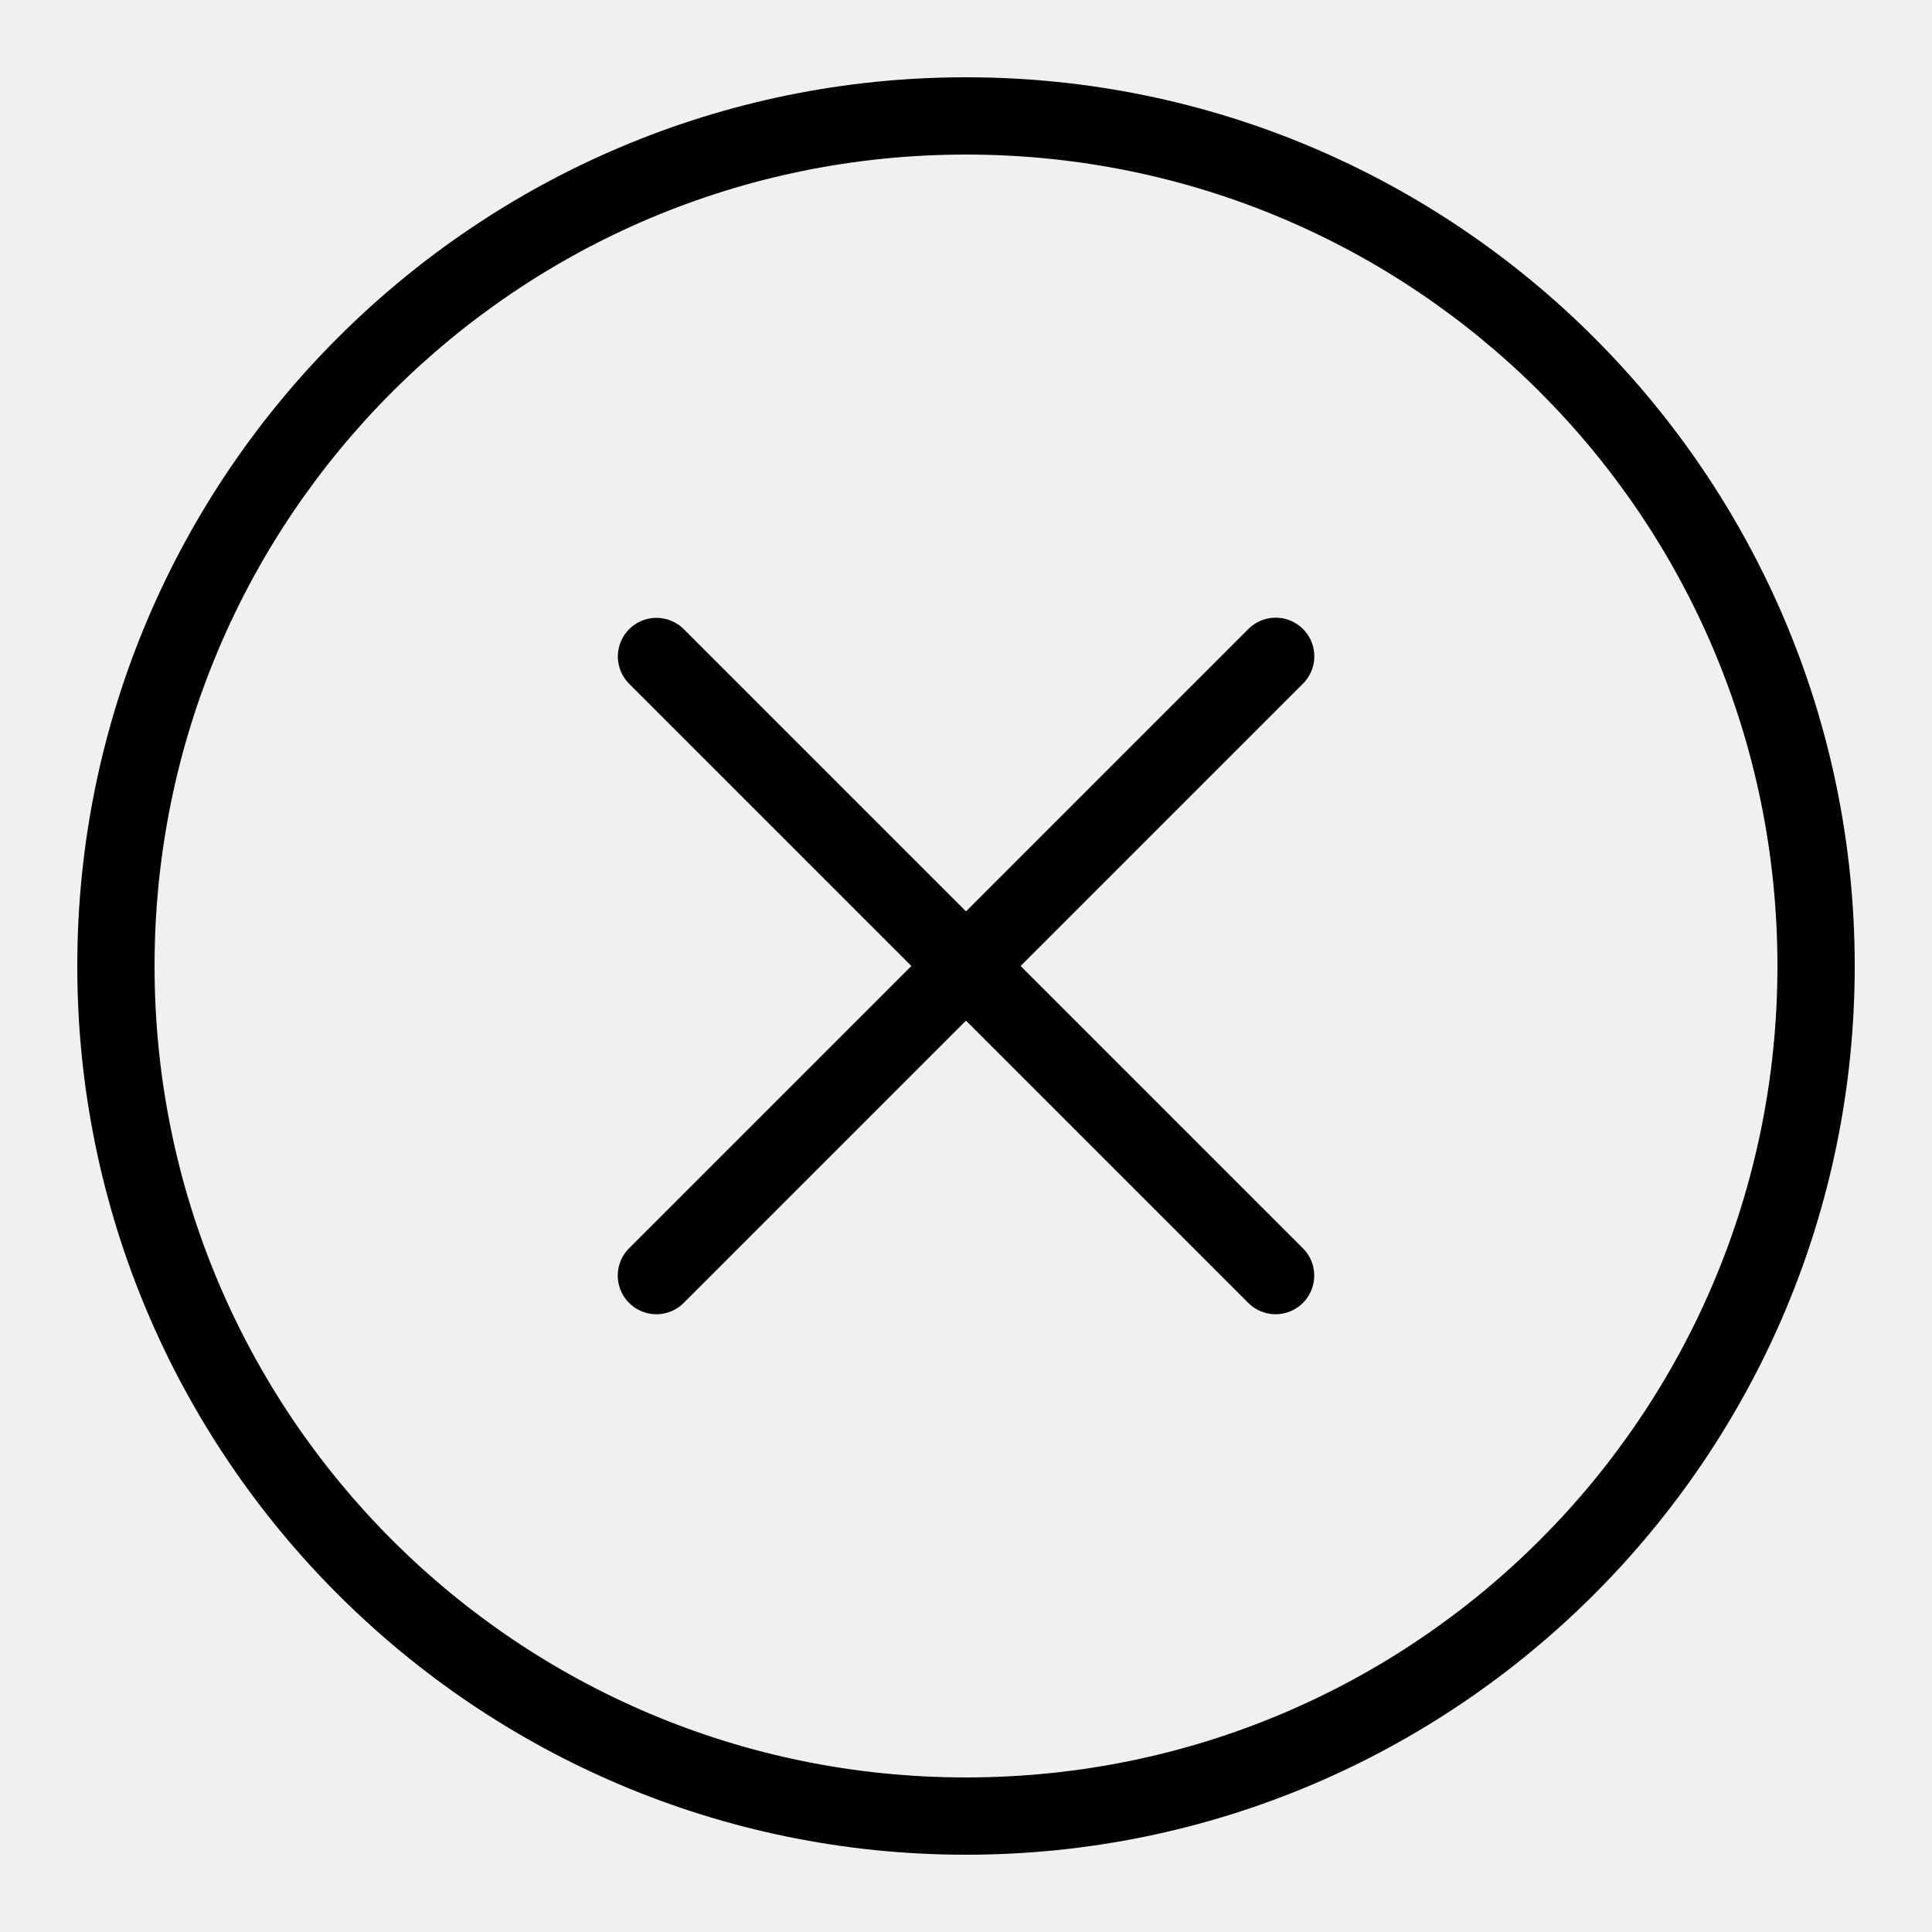
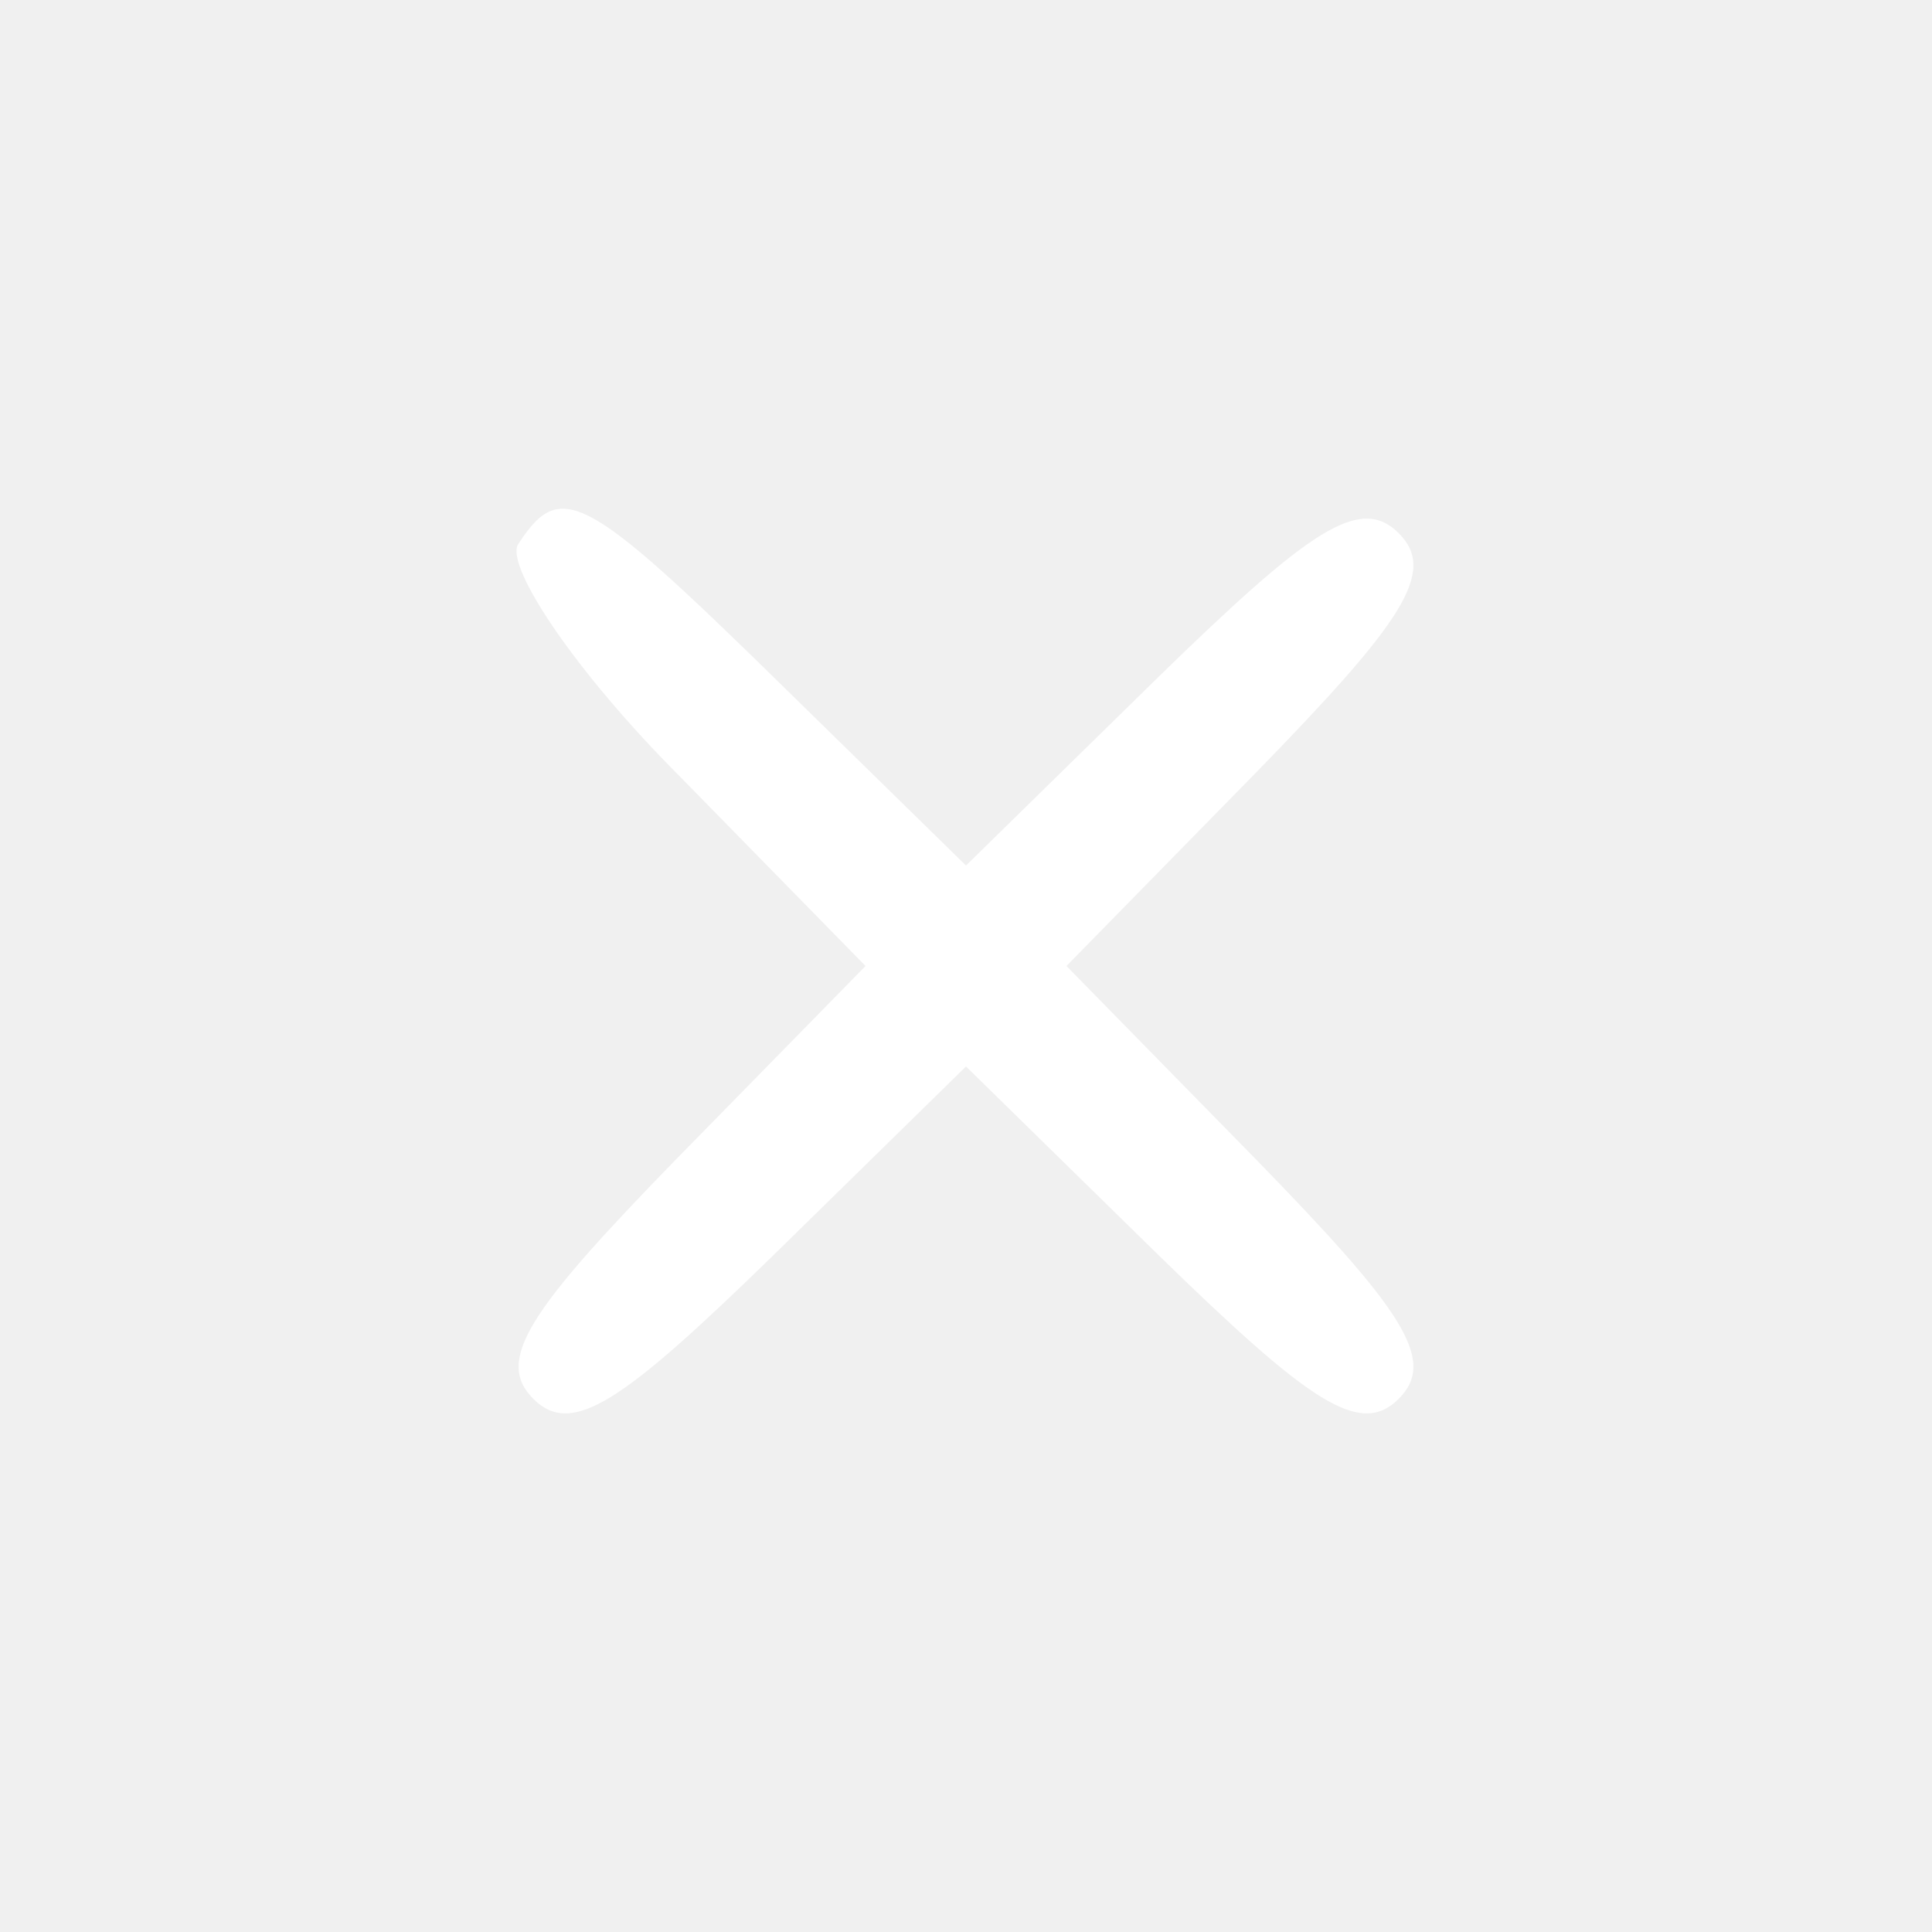
- <svg xmlns="http://www.w3.org/2000/svg" viewBox="0 0 50 50" width="50px" height="50px">
-   <path d="M 25 2 C 12.31 2 2 12.31 2 25 C 2 37.69 12.31 48 25 48 C 37.69 48 48 37.69 48 25 C 48 12.31 37.69 2 25 2 z M 25 4 C 36.61 4 46 13.39 46 25 C 46 36.61 36.61 46 25 46 C 13.39 46 4 36.61 4 25 C 4 13.39 13.39 4 25 4 z M 32.99 15.986 A 1 1 0 0 0 32.293 16.293 L 25 23.586 L 17.707 16.293 A 1 1 0 0 0 16.99 15.99 A 1 1 0 0 0 16.293 17.707 L 23.586 25 L 16.293 32.293 A 1 1 0 1 0 17.707 33.707 L 25 26.414 L 32.293 33.707 A 1 1 0 1 0 33.707 32.293 L 26.414 25 L 33.707 17.707 A 1 1 0 0 0 32.99 15.986 z" />
+ <svg xmlns="http://www.w3.org/2000/svg" version="1.0" width="50pt" height="50pt" viewBox="0 0 50 50" preserveAspectRatio="xMidYMid meet">
+   <g transform="translate(0,50) scale(0.1,-0.1)" fill="#000000" stroke="none">
+     <path fill="white" d="M134 359 c-3 -6 15 -33 42 -60 l48 -49 -49 -50 c-38 -39 -47 -52 -37 -62 10 -10 23 -1 62 37 l50 49 50 -49 c39 -38 52 -47 62 -37 10 10 1 23 -37 62 l-49 50 49 50 c38 39 47 52 37 62 -10 10 -23 1 -62 -37 l-50 -49 -48 47 c-51 50 -57 53 -68 36z" />
+   </g>
</svg>
